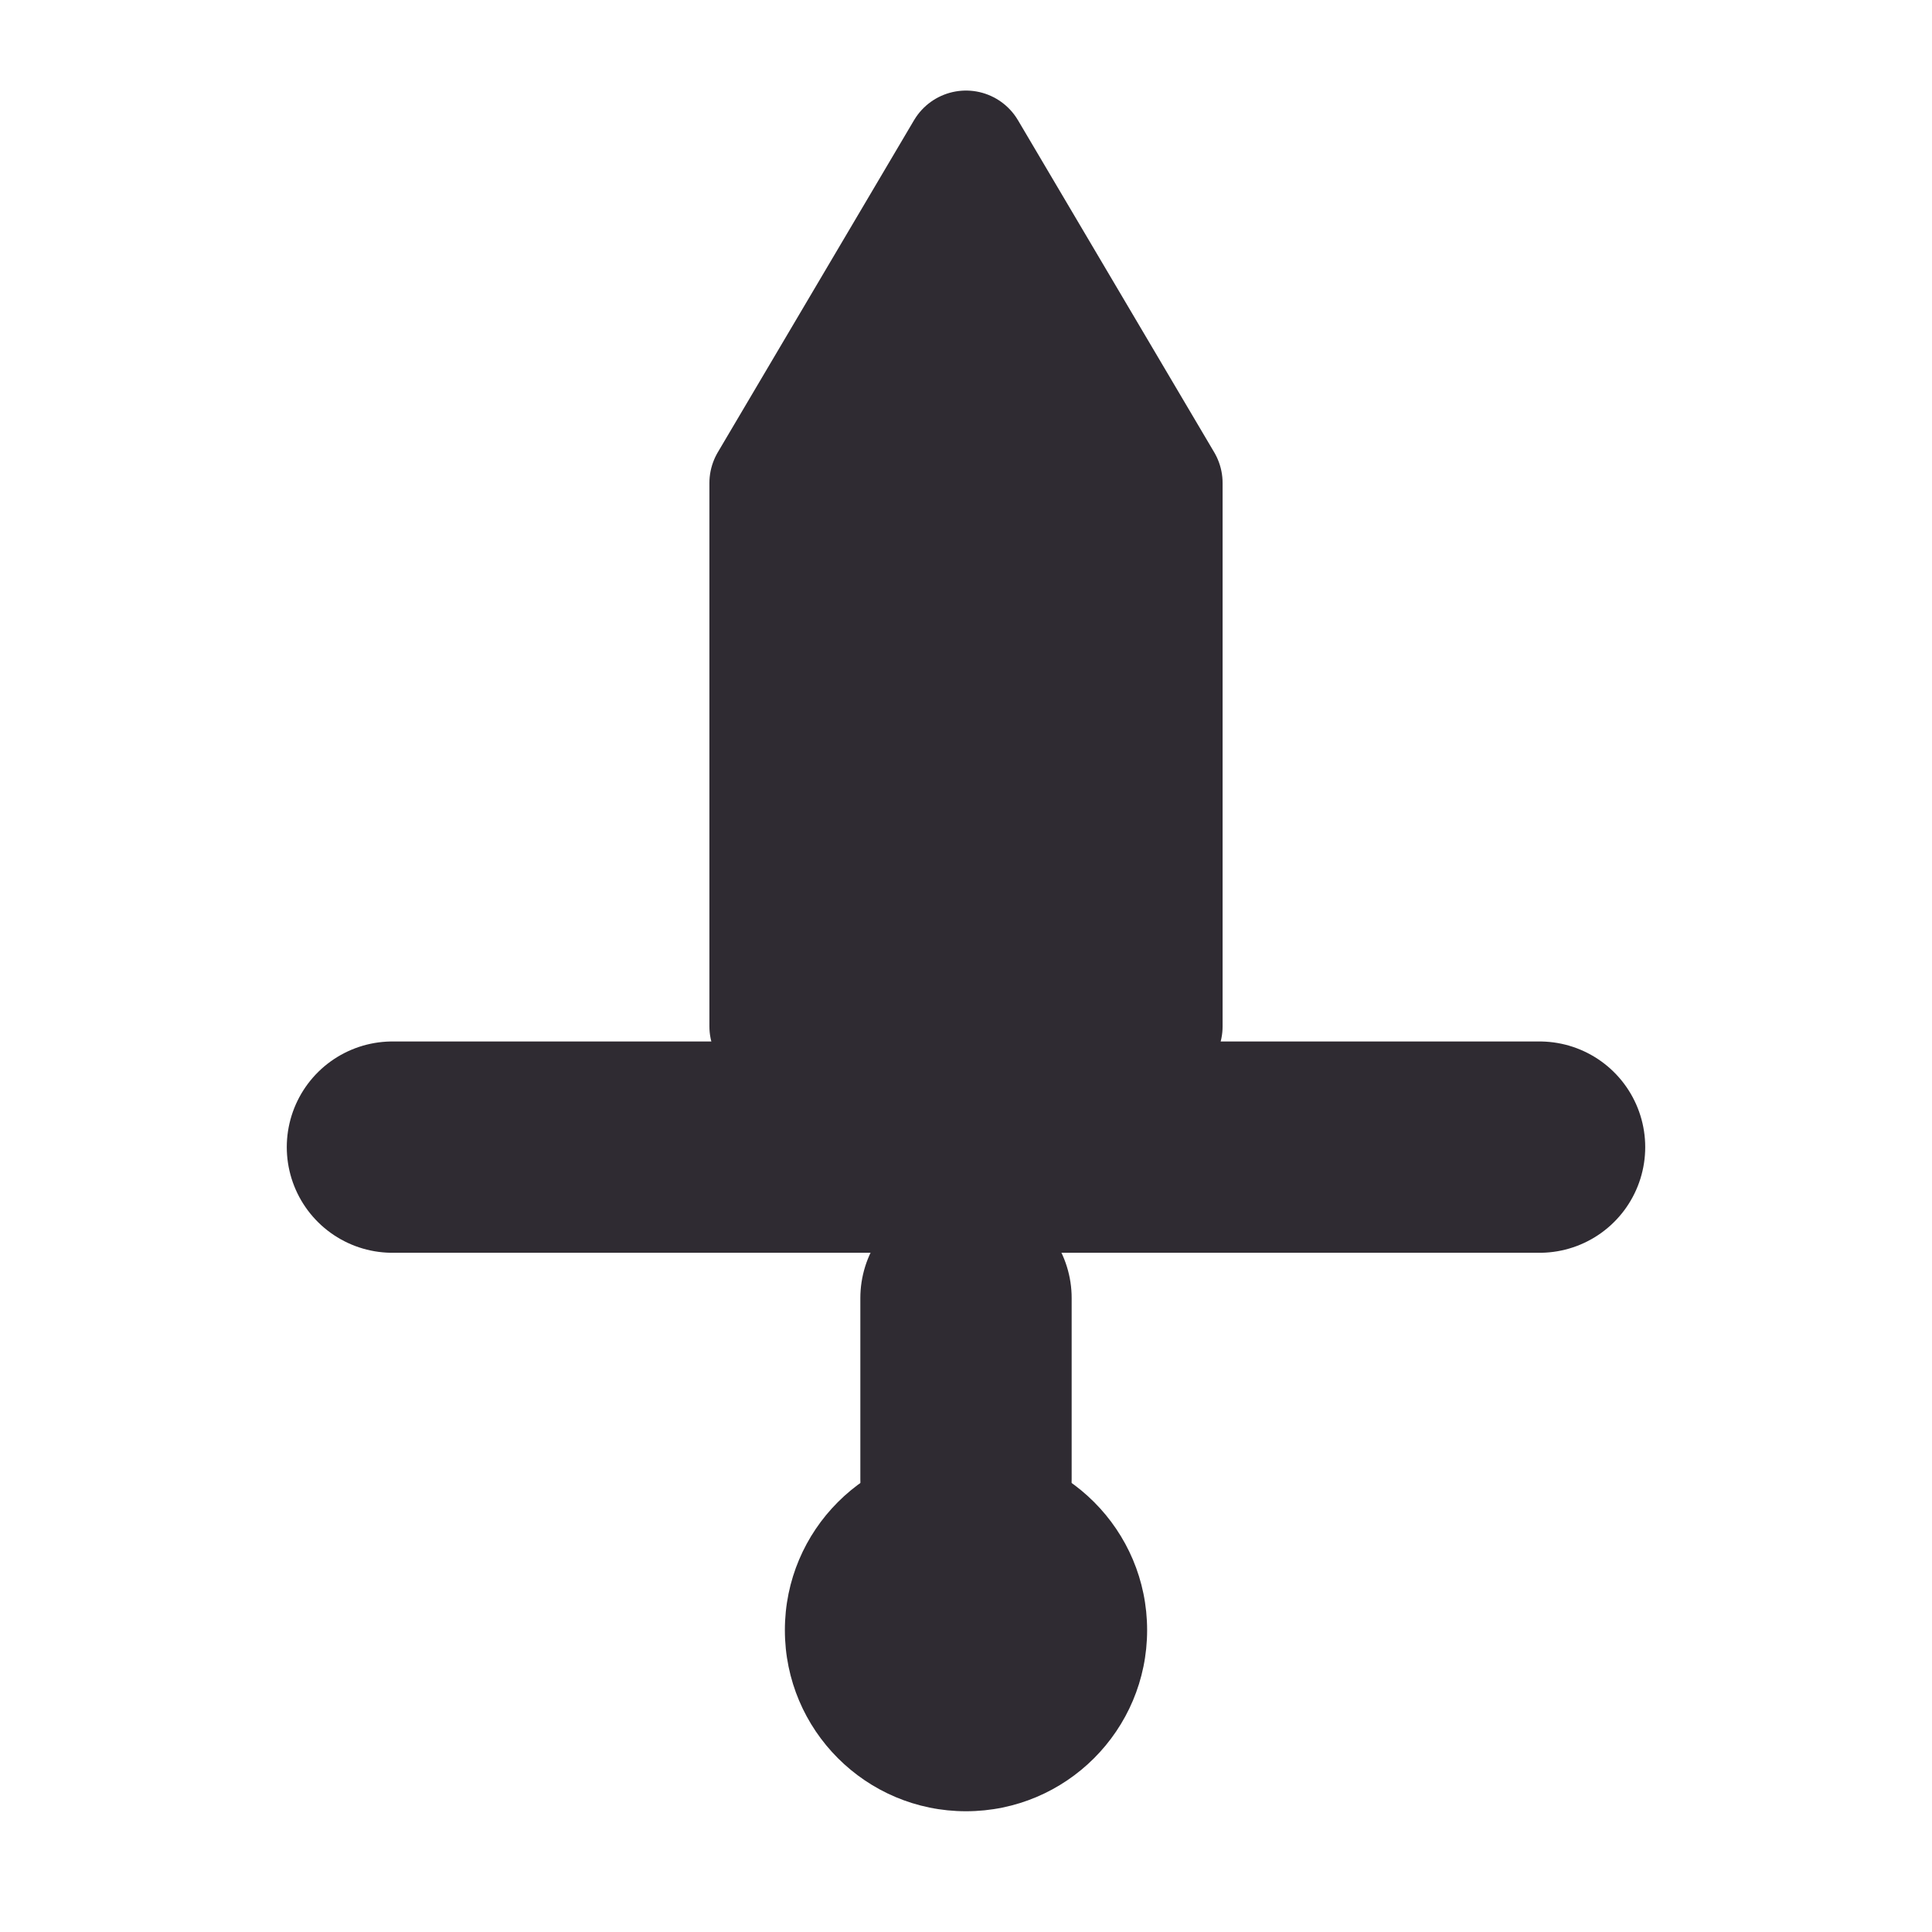
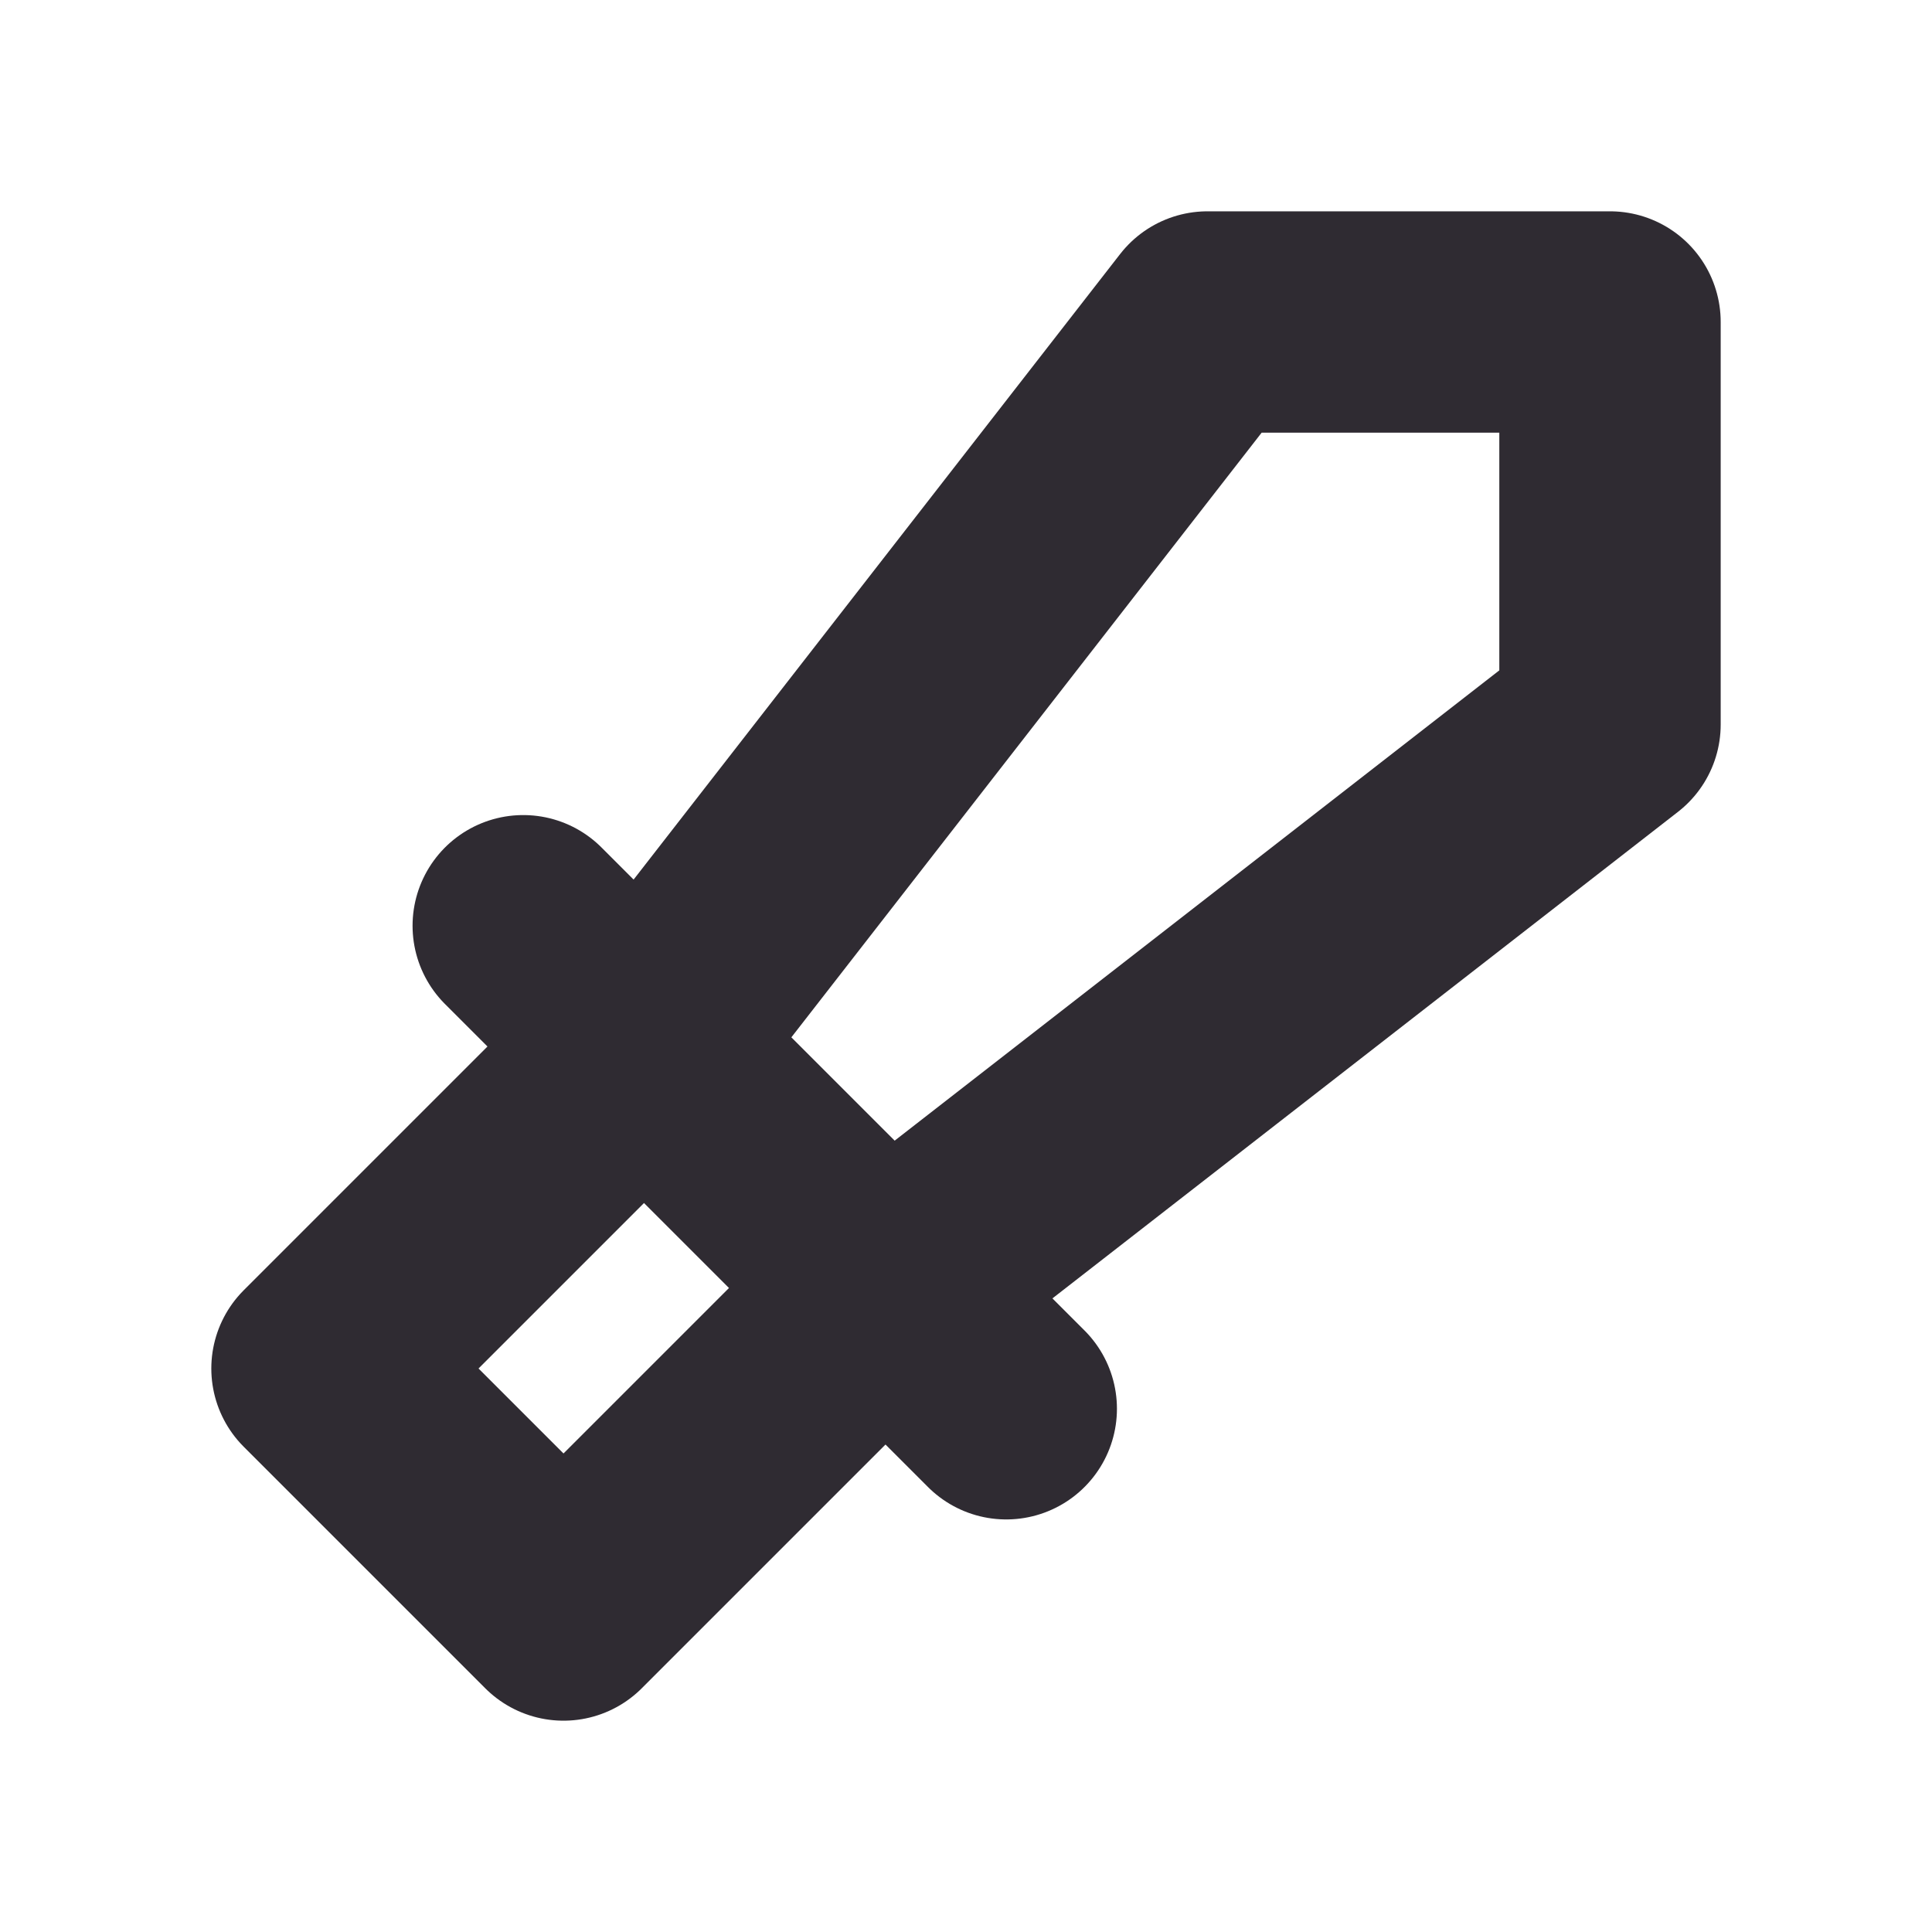
- <svg xmlns="http://www.w3.org/2000/svg" viewBox="0 0 64 64" width="256" height="256">
-   <g fill="#2f2b32" stroke="#2f2b32" stroke-width="7" stroke-linecap="round" stroke-linejoin="round">
-     <path d="M32 5 L38.5 16 L38.5 34 L25.5 34 L25.5 16 Z" stroke-width="4" />
-     <path d="M13 38 H51" fill="none" />
-     <path d="M32 43 V49" fill="none" />
-     <circle cx="32" cy="54" r="6" stroke="none" />
+ <svg xmlns="http://www.w3.org/2000/svg" viewBox="0 0 24 24" width="256" height="256">
+   <g fill="none" stroke="#2f2b32" stroke-width="2.75" stroke-linecap="round" stroke-linejoin="round">
+     <path d="M20 4v5l-9 7l-4 4l-3 -3l4 -4l7 -9l5 0" />
+     <path d="M6.5 11.5l6 6" />
  </g>
</svg>
